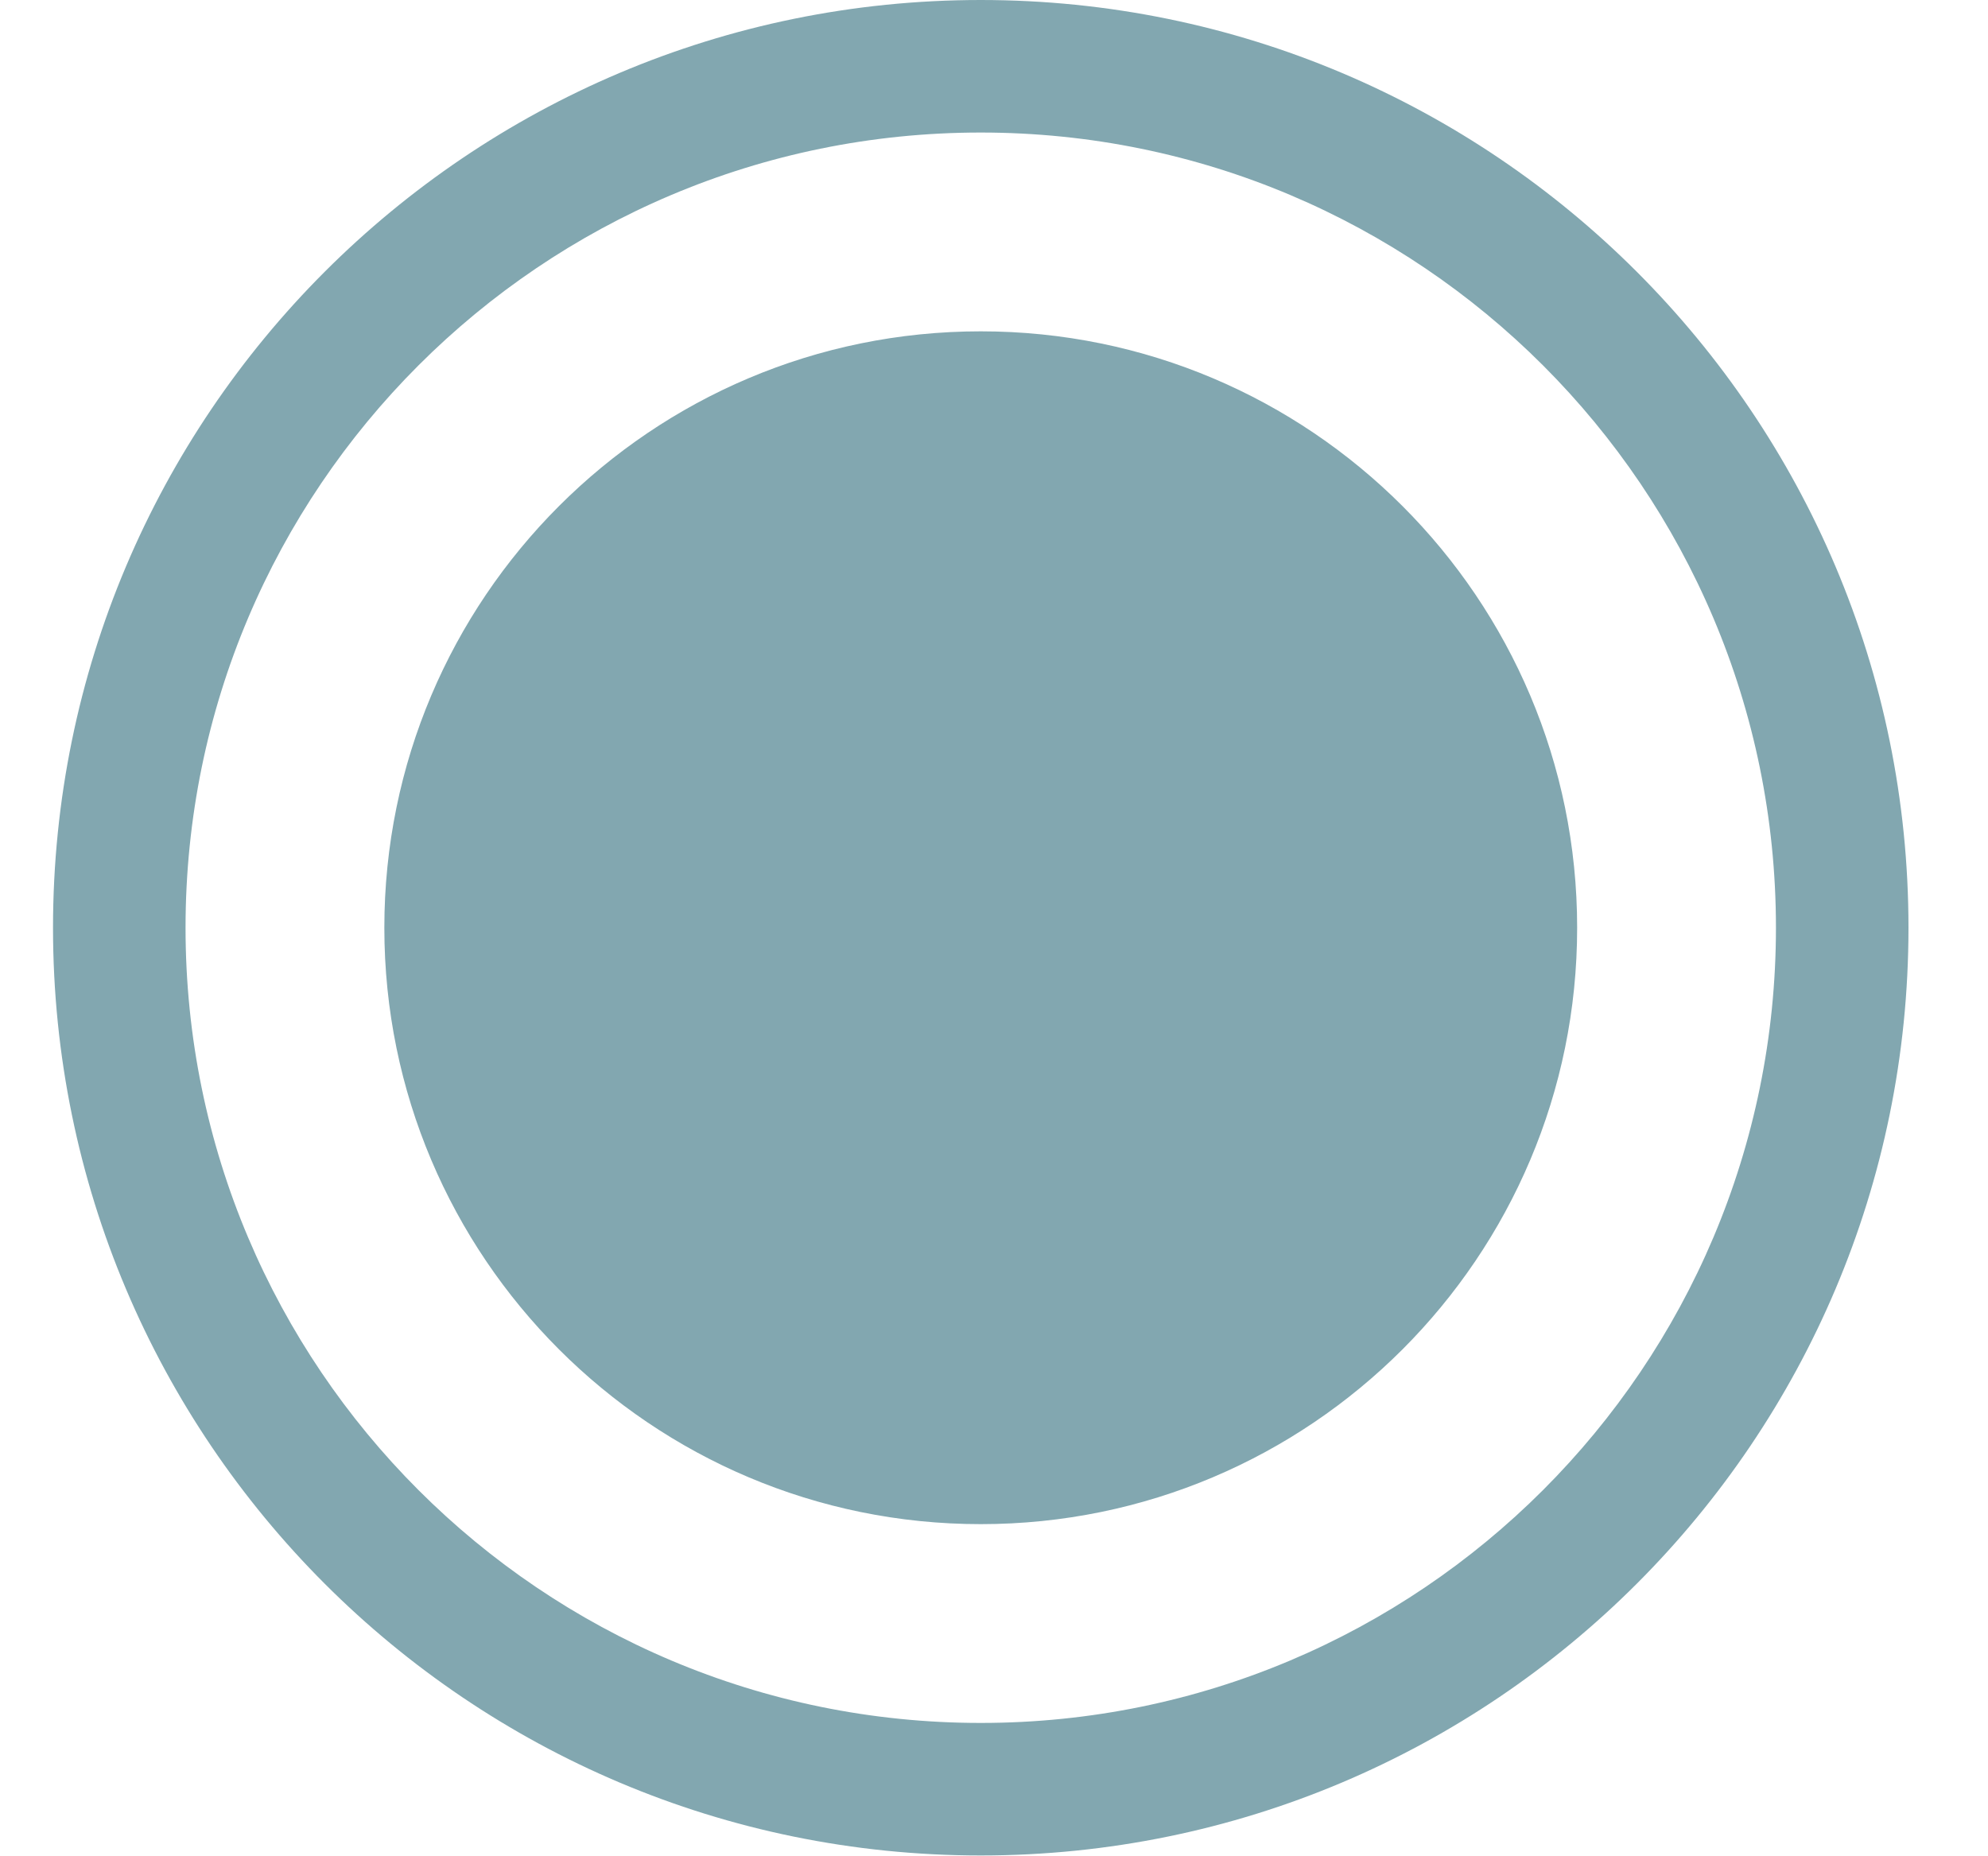
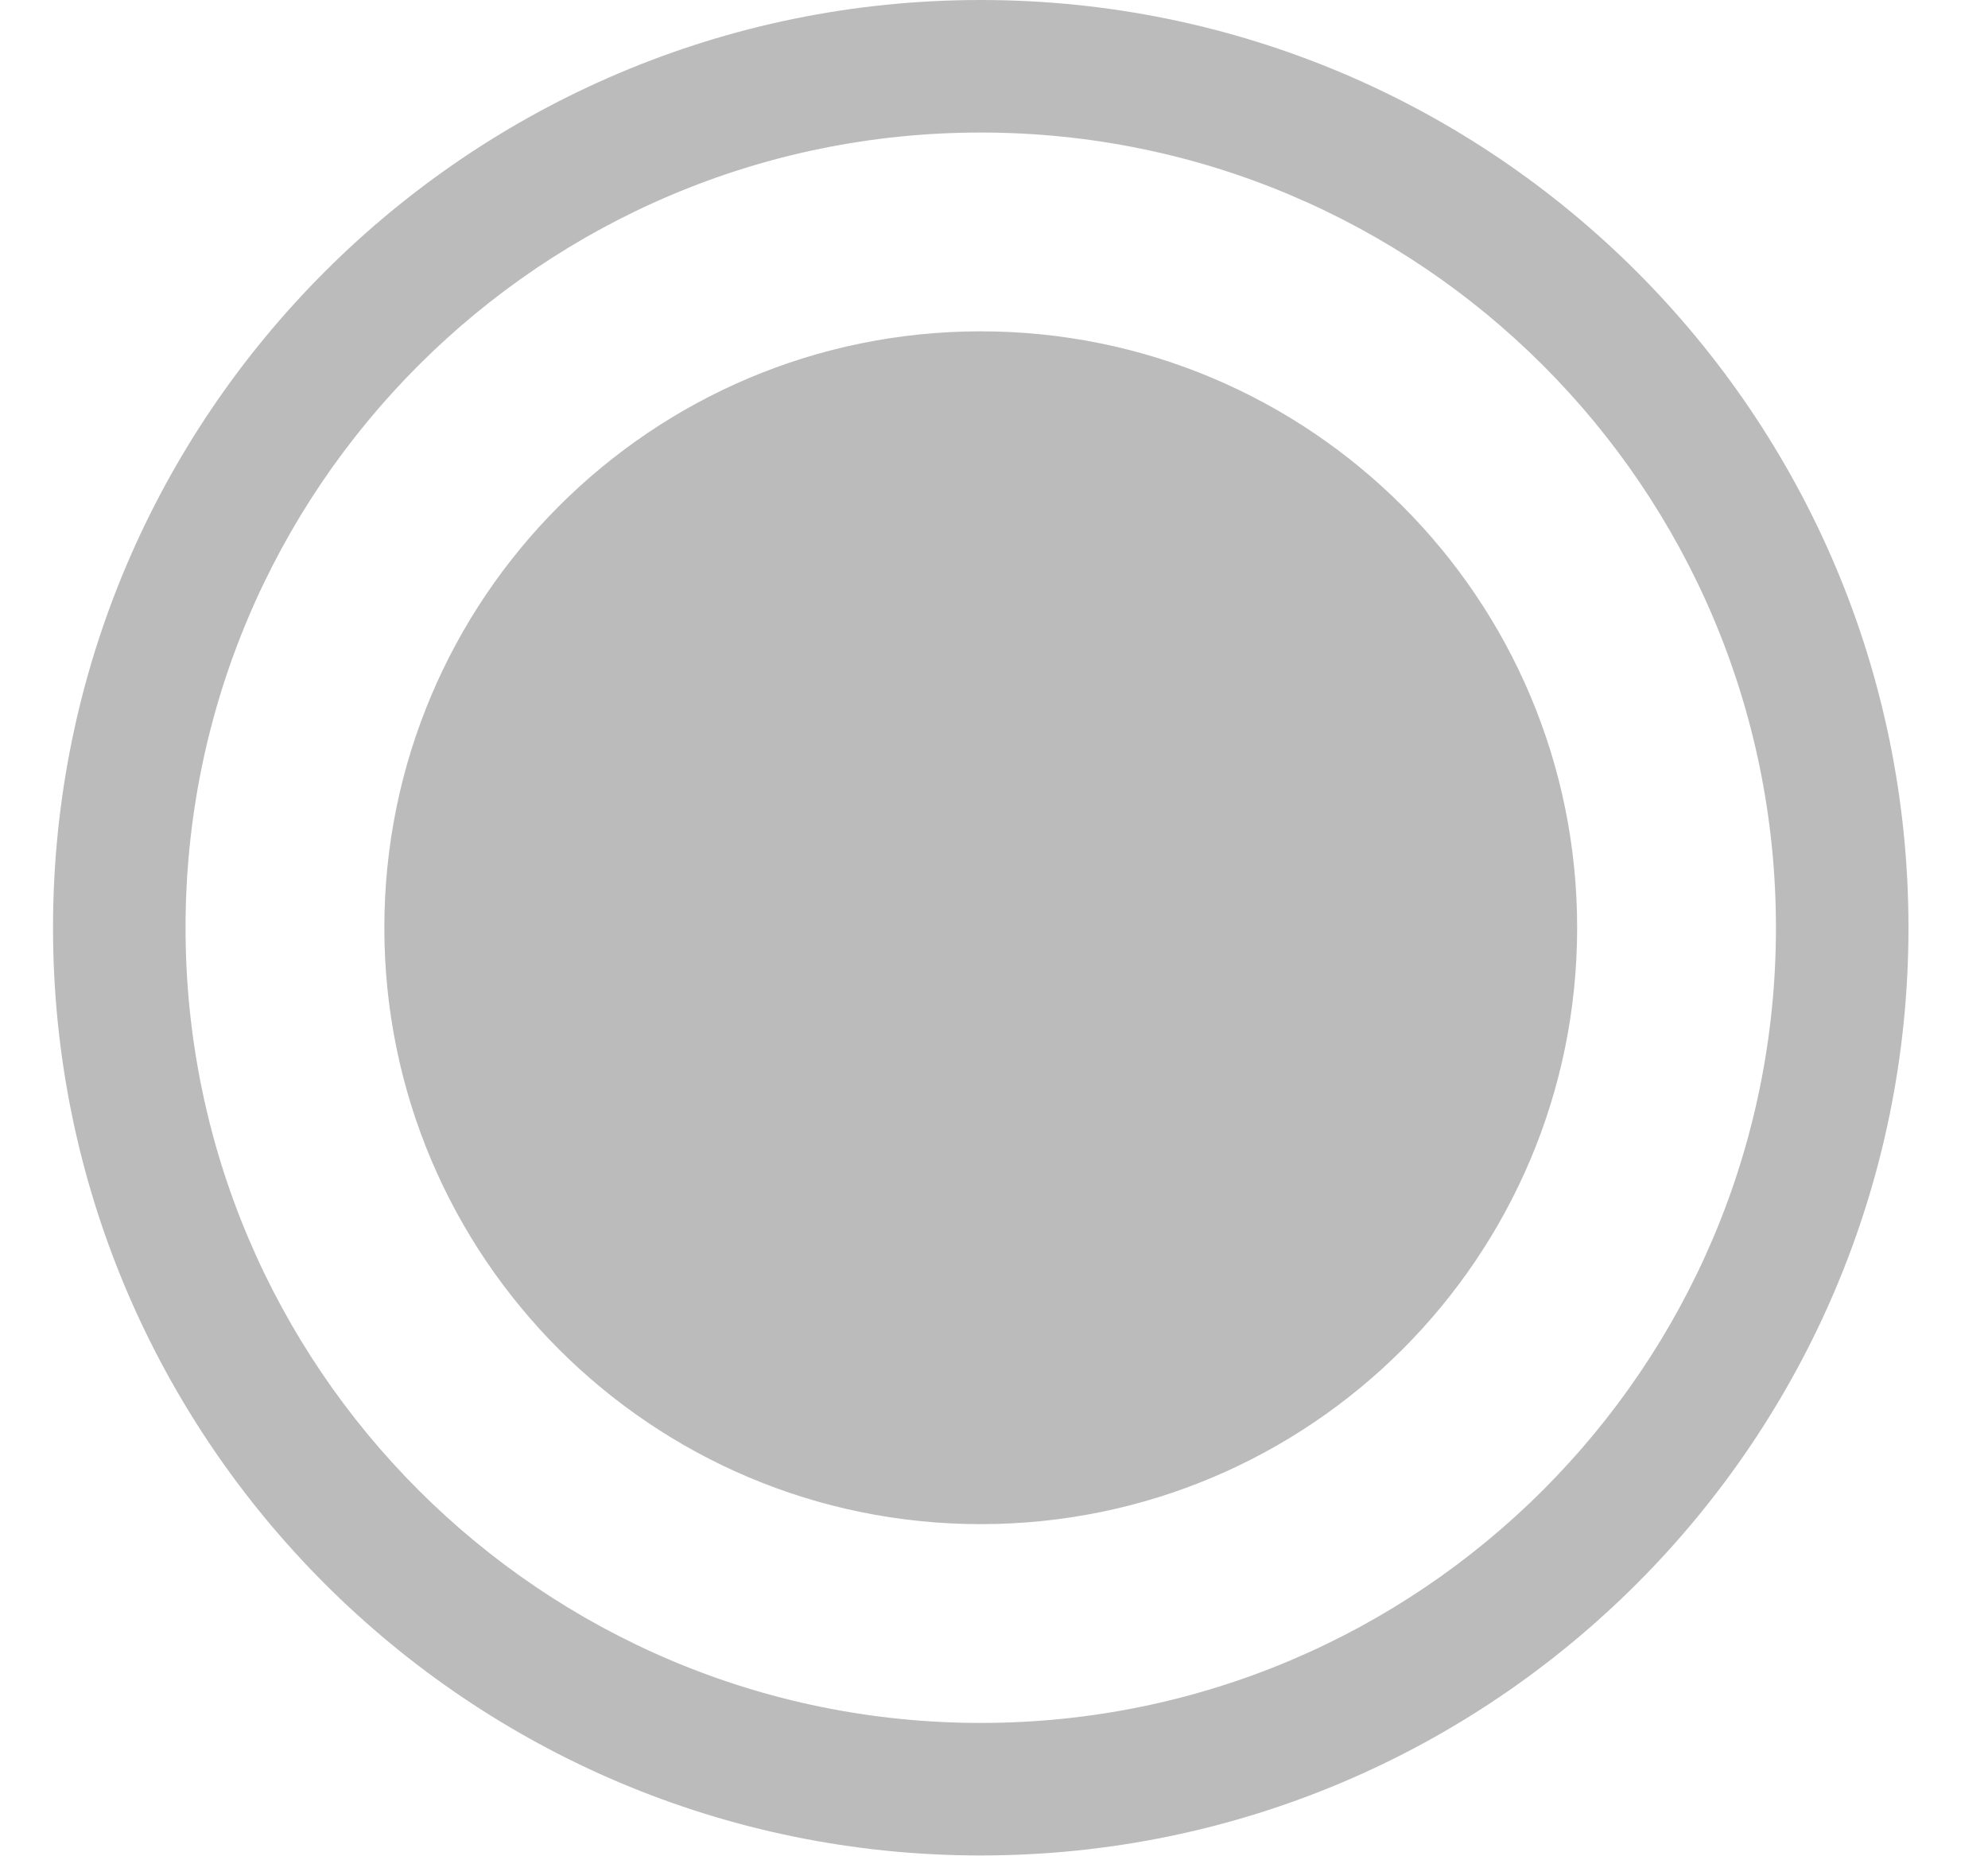
<svg xmlns="http://www.w3.org/2000/svg" width="15px" height="14px" viewBox="0 0 15 14" version="1.1">
  <defs />
  <g class="stroke_container" id="Preview" stroke="none" stroke-width="1" fill="none" fill-rule="evenodd">
-     <g class="fill_container" id="Subnavbar-+-preview-+-popup-OK" transform="translate(-840, -385)" fill="#82A7B0">
+     <g class="fill_container" id="Subnavbar-+-preview-+-popup-OK" transform="translate(-840, -385)" fill="#BBB">
      <g id="Subnavbar" transform="translate(0, 376)">
        <g id="Navigation" transform="translate(778, 9)">
          <g id="KIT-DETAILS" transform="translate(62.4, 0)">
            <g id="kit-detail-icon">
              <path d="M7,14 C10.866,14 14,10.866 14,7 C14,3.134 10.866,0 7,0 C3.134,0 0,3.134 0,7 C0,10.866 3.134,14 7,14 Z M7,13 C10.314,13 13,10.314 13,7 C13,3.686 10.314,1 7,1 C3.686,1 1,3.686 1,7 C1,10.314 3.686,13 7,13 Z M7,11.5 C9.485,11.5 11.5,9.485 11.5,7 C11.5,4.515 9.485,2.5 7,2.5 C4.515,2.5 2.5,4.515 2.5,7 C2.5,9.485 4.515,11.5 7,11.5 Z" id="Kit_details_icon" />
            </g>
          </g>
        </g>
      </g>
    </g>
  </g>
</svg>
